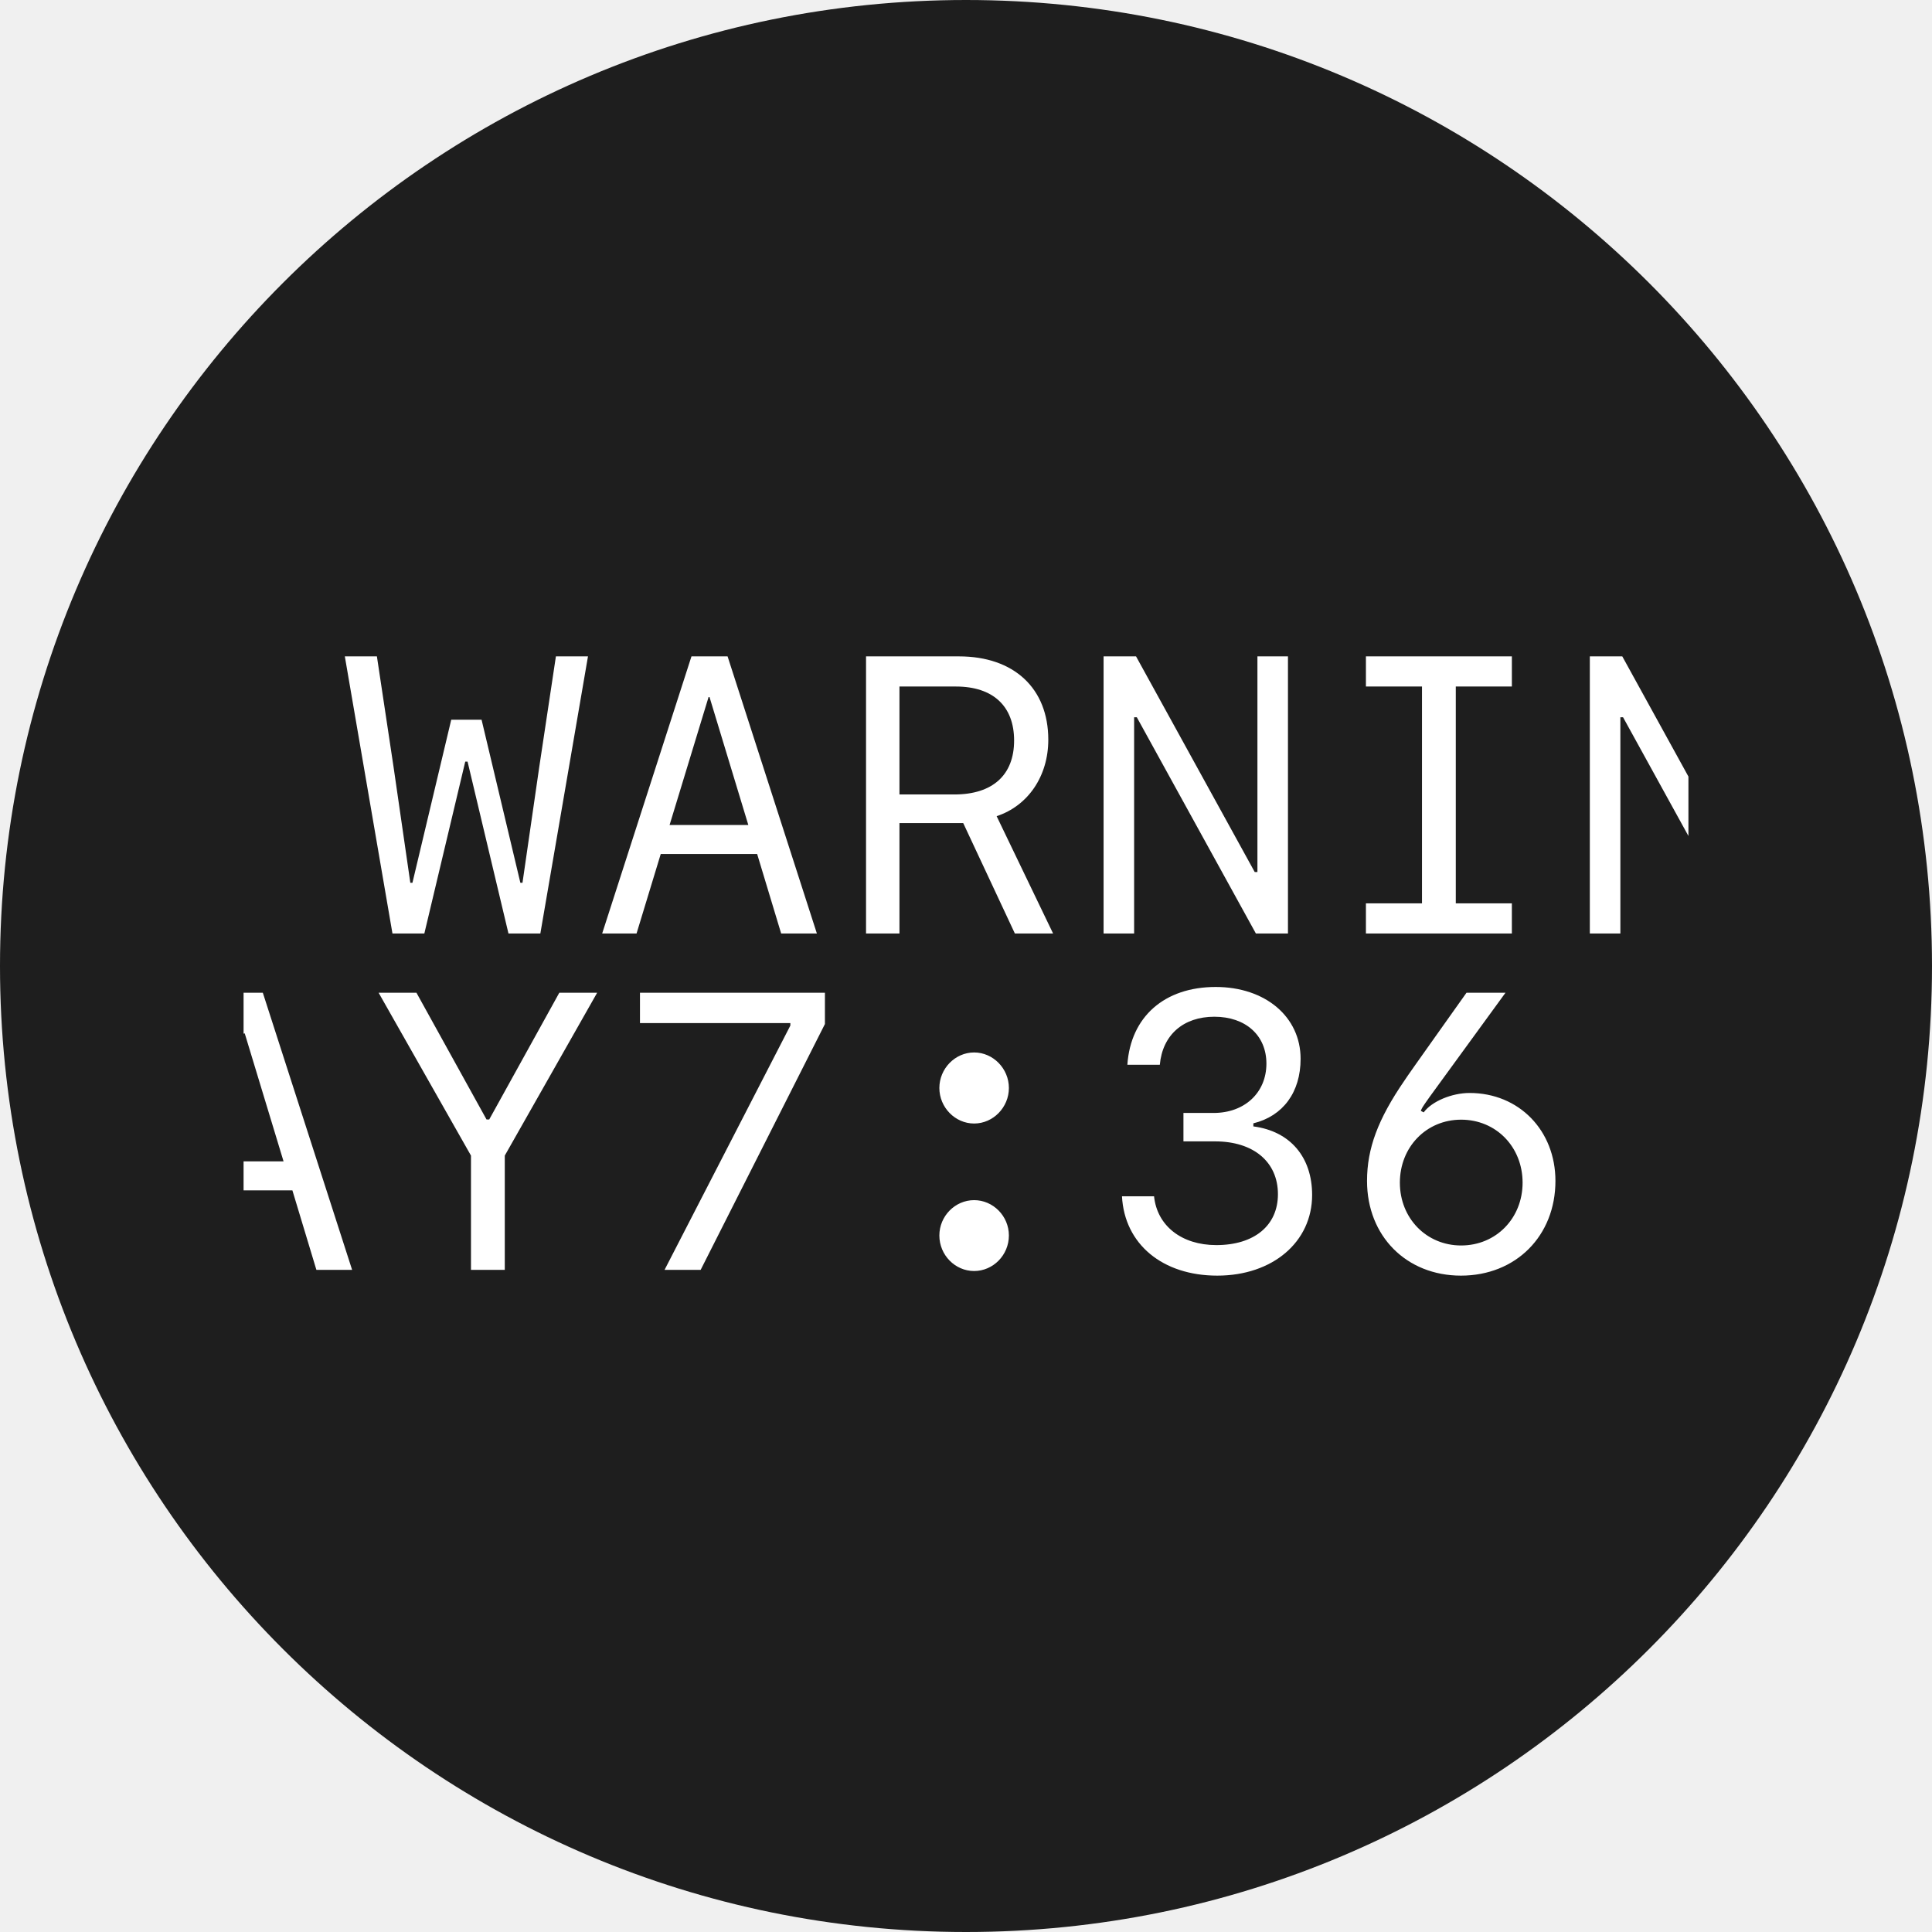
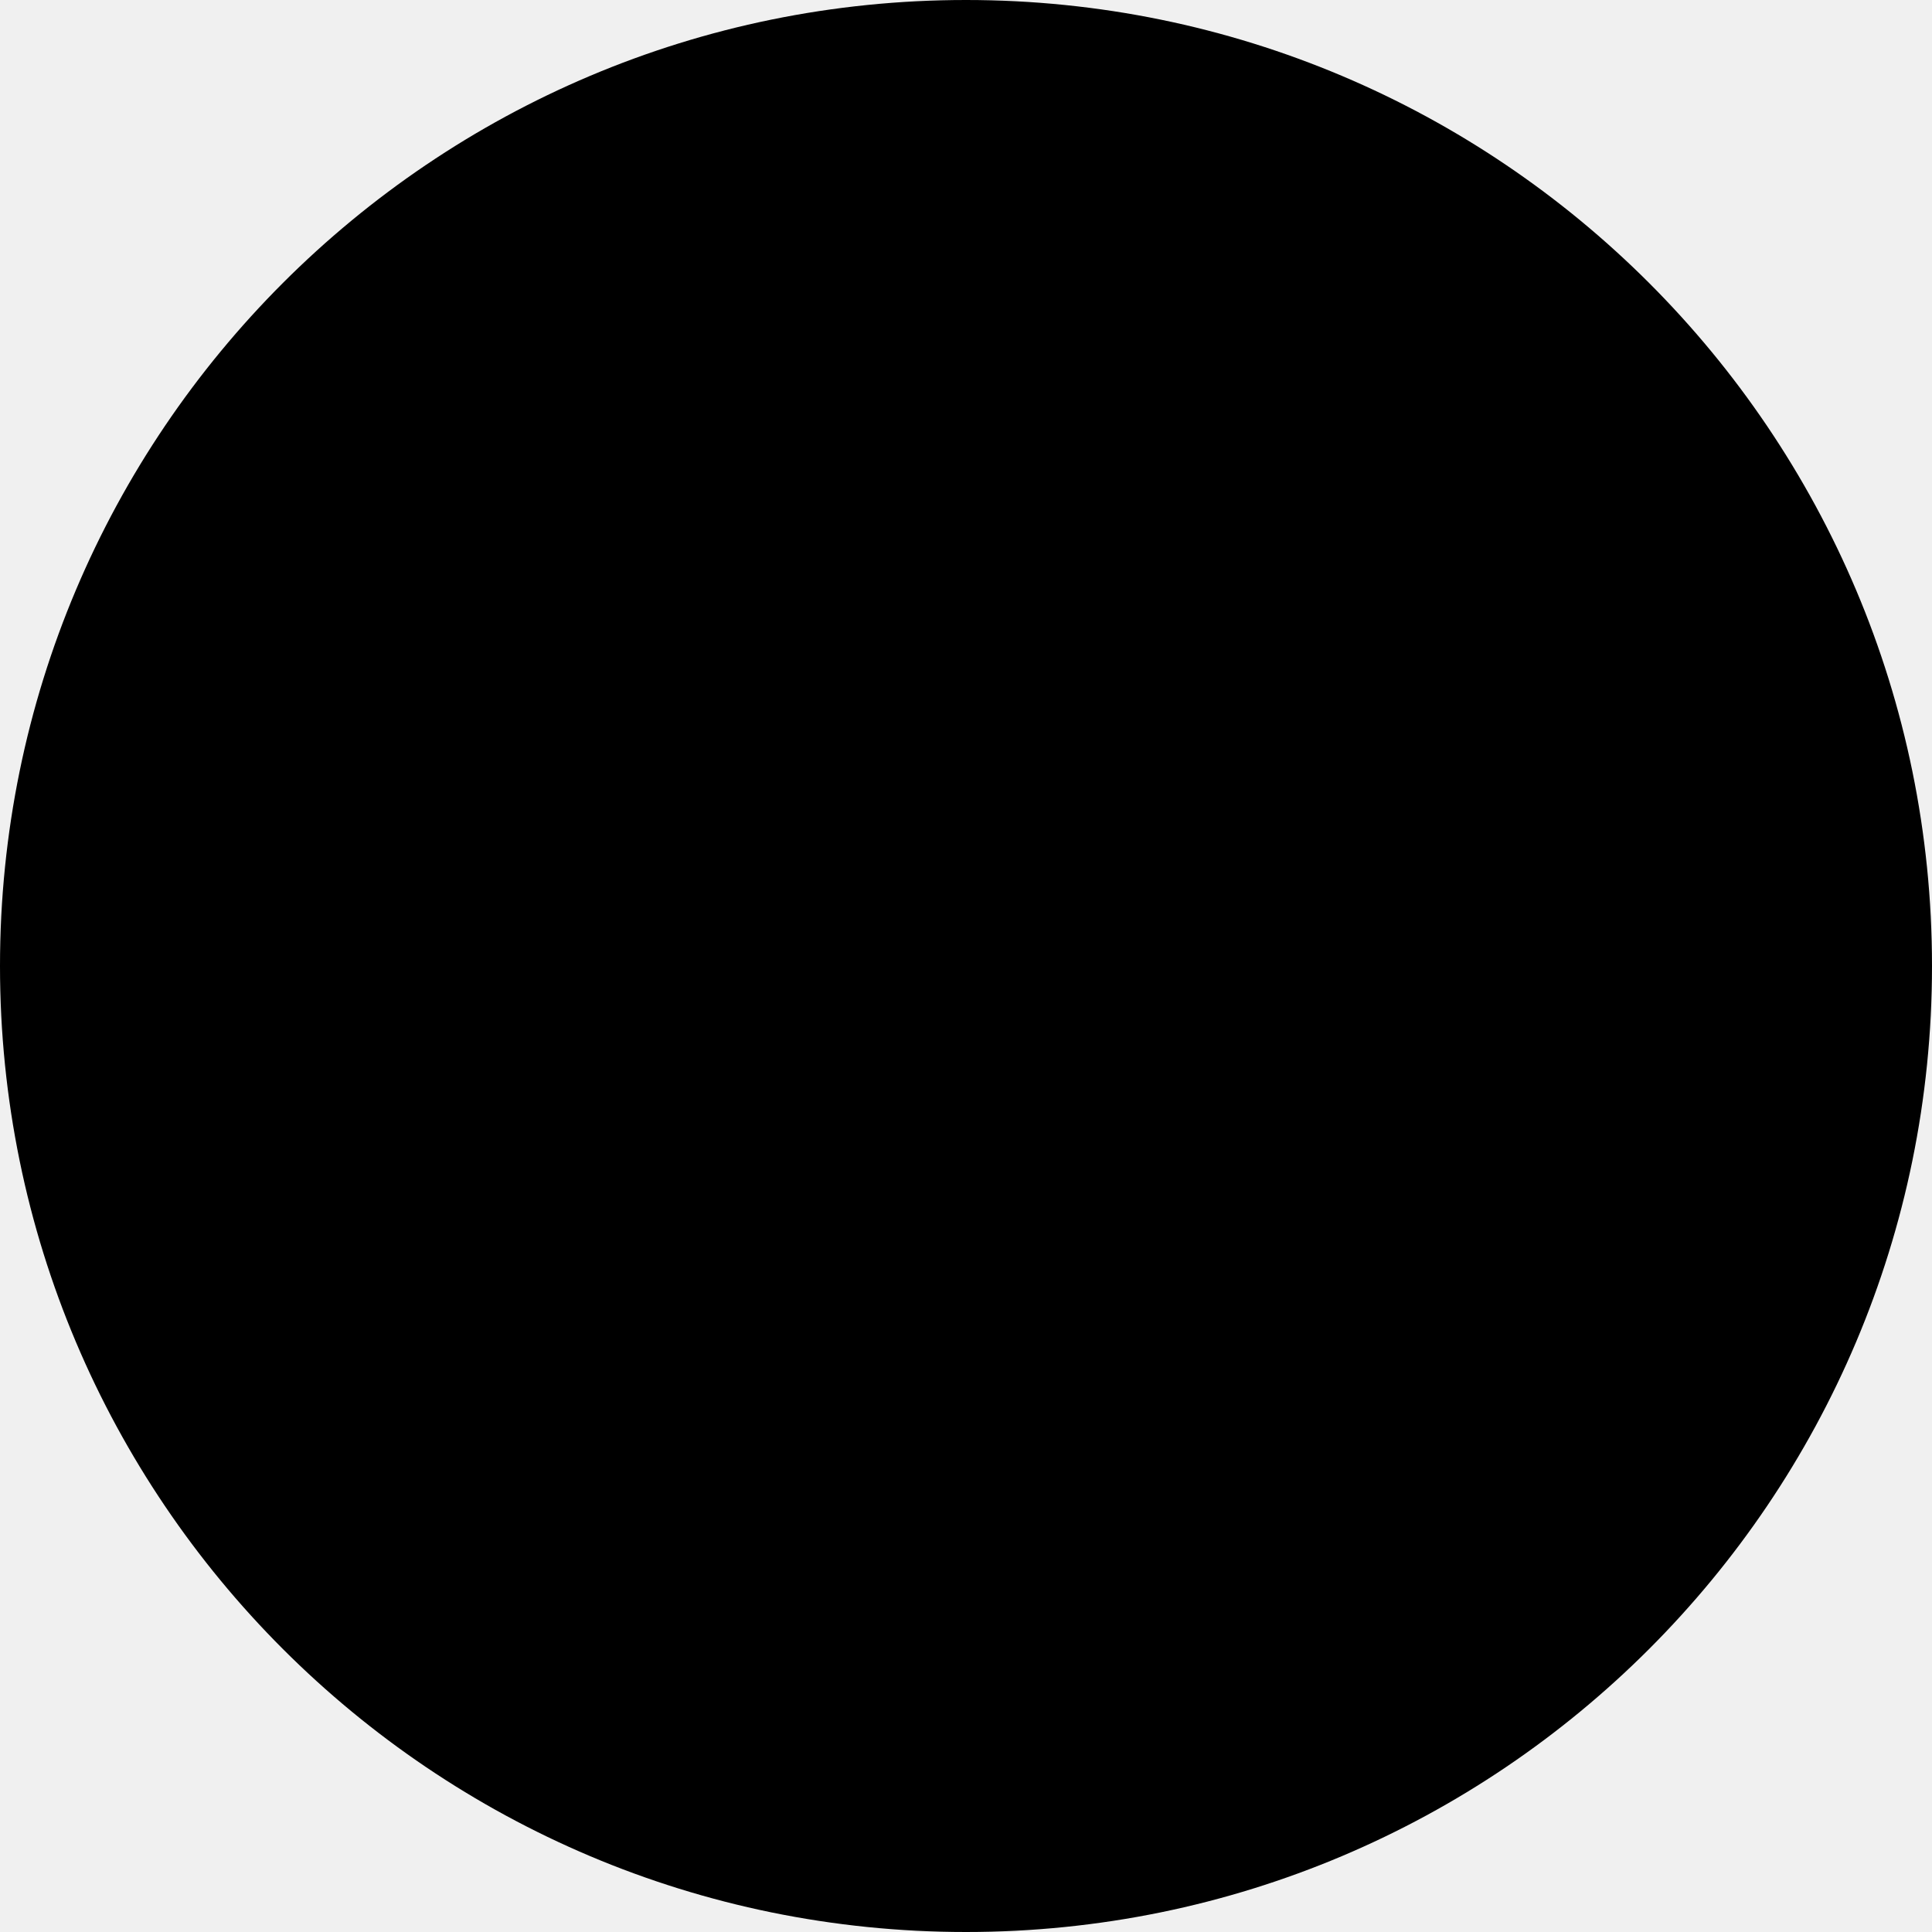
<svg xmlns="http://www.w3.org/2000/svg" width="512" height="512">
-   <circle fill="#1E1E1E" cx="256" cy="256" r="256" />
-   <g fill="#FFF">
+   <circle fill="{{bg}}" cx="256" cy="256" r="256" />
+   <g fill="{{fg}}">
    <path d="M124.814 336.527v-30.283l-24.48-43.162h10.026l18.577 33.592h.713l18.576-33.592h10.027l-24.481 43.162v30.283h-8.958zM209.451 271.787v-.662h-39.852v-8.043h49.013v8.297l-32.93 65.148h-9.568l33.337-64.74zM248.941 288.328c0-5.141 4.174-9.416 9.213-9.416s9.212 4.275 9.212 9.416-4.173 9.416-9.212 9.416-9.213-4.275-9.213-9.416zm0 39.088c0-5.141 4.174-9.365 9.213-9.365s9.212 4.225 9.212 9.365c0 5.191-4.173 9.416-9.212 9.416s-9.213-4.225-9.213-9.416zM313.626 294.945h7.99c8.246 0 13.997-5.396 13.997-13.082 0-7.48-5.497-12.418-13.794-12.418-8.244 0-13.741 4.834-14.454 12.725h-8.602c.865-12.725 9.823-20.613 23.412-20.613 13.132 0 22.497 7.889 22.497 19.035 0 8.855-4.632 15.166-12.521 17.102v.814c9.772 1.271 15.575 8.143 15.575 18.17 0 12.469-10.484 21.377-25.144 21.377-14.505 0-24.582-8.348-25.244-21.021h8.499c.815 7.838 7.329 12.928 16.491 12.928 10.077 0 16.338-5.191 16.338-13.488 0-8.549-6.464-13.996-16.644-13.996h-8.397v-7.533zM387.166 338.055c-14.455 0-24.889-10.484-24.889-25.094 0-8.602 2.902-16.389 9.926-26.617.66-1.121 15.93-22.498 16.439-23.262h10.332l-20.053 27.535c-2.24 3.156-2.037 2.953-2.393 3.768l.764.406c2.188-2.951 7.482-5.141 12.164-5.141 13.08 0 22.75 9.926 22.75 23.311.001 14.557-10.484 25.094-25.04 25.094zm16.337-24.635c0-9.467-7.023-16.695-16.287-16.695-9.211 0-16.236 7.229-16.236 16.695 0 9.416 7.025 16.643 16.236 16.643 9.264-.001 16.287-7.227 16.287-16.643zM69.648 263.082h-5.099v10.986l.06-.195h.254l10.281 33.897H64.549v7.685h12.937l6.361 21.072h9.467z" />
    <g>
      <path d="M123.296 201.836l-10.841 45.553h-8.449l-12.622-73.443h8.499l4.429 29.418 4.428 30.588h.56l10.281-43.211h8.042l10.281 43.211h.561l4.428-30.588 4.428-29.418h8.5l-12.623 73.443h-8.448l-10.842-45.553h-.612zM200.654 226.319h-25.55l-6.413 21.07h-9.11l23.667-73.443h9.568l23.667 73.443h-9.467l-6.362-21.07zm-2.341-7.686l-10.281-33.898h-.255l-10.332 33.898h20.868zM238.363 218.124v29.266h-8.855v-73.443h24.635c14.556 0 23.666 8.449 23.666 22.088 0 9.621-5.344 17.51-13.69 20.258l14.964 31.098h-10.129l-13.691-29.266h-16.9zm0-7.584h14.558c10.128 0 15.828-5.141 15.828-14.301 0-9.111-5.599-14.303-15.421-14.303h-14.965v28.604zM292.461 247.389v-73.443h8.602l31.454 57.156h.713v-57.156h8.093v73.443h-8.5l-31.556-57.309h-.713v57.309h-8.093zM361.982 247.389v-7.99h14.861v-57.463h-14.861v-7.99h38.68v7.99H385.8v57.463h14.861v7.99h-38.679zM447.451 205.795l-17.528-31.849h-8.601v73.443h8.092v-57.308h.712l17.325 31.462z" />
    </g>
  </g>
</svg>
